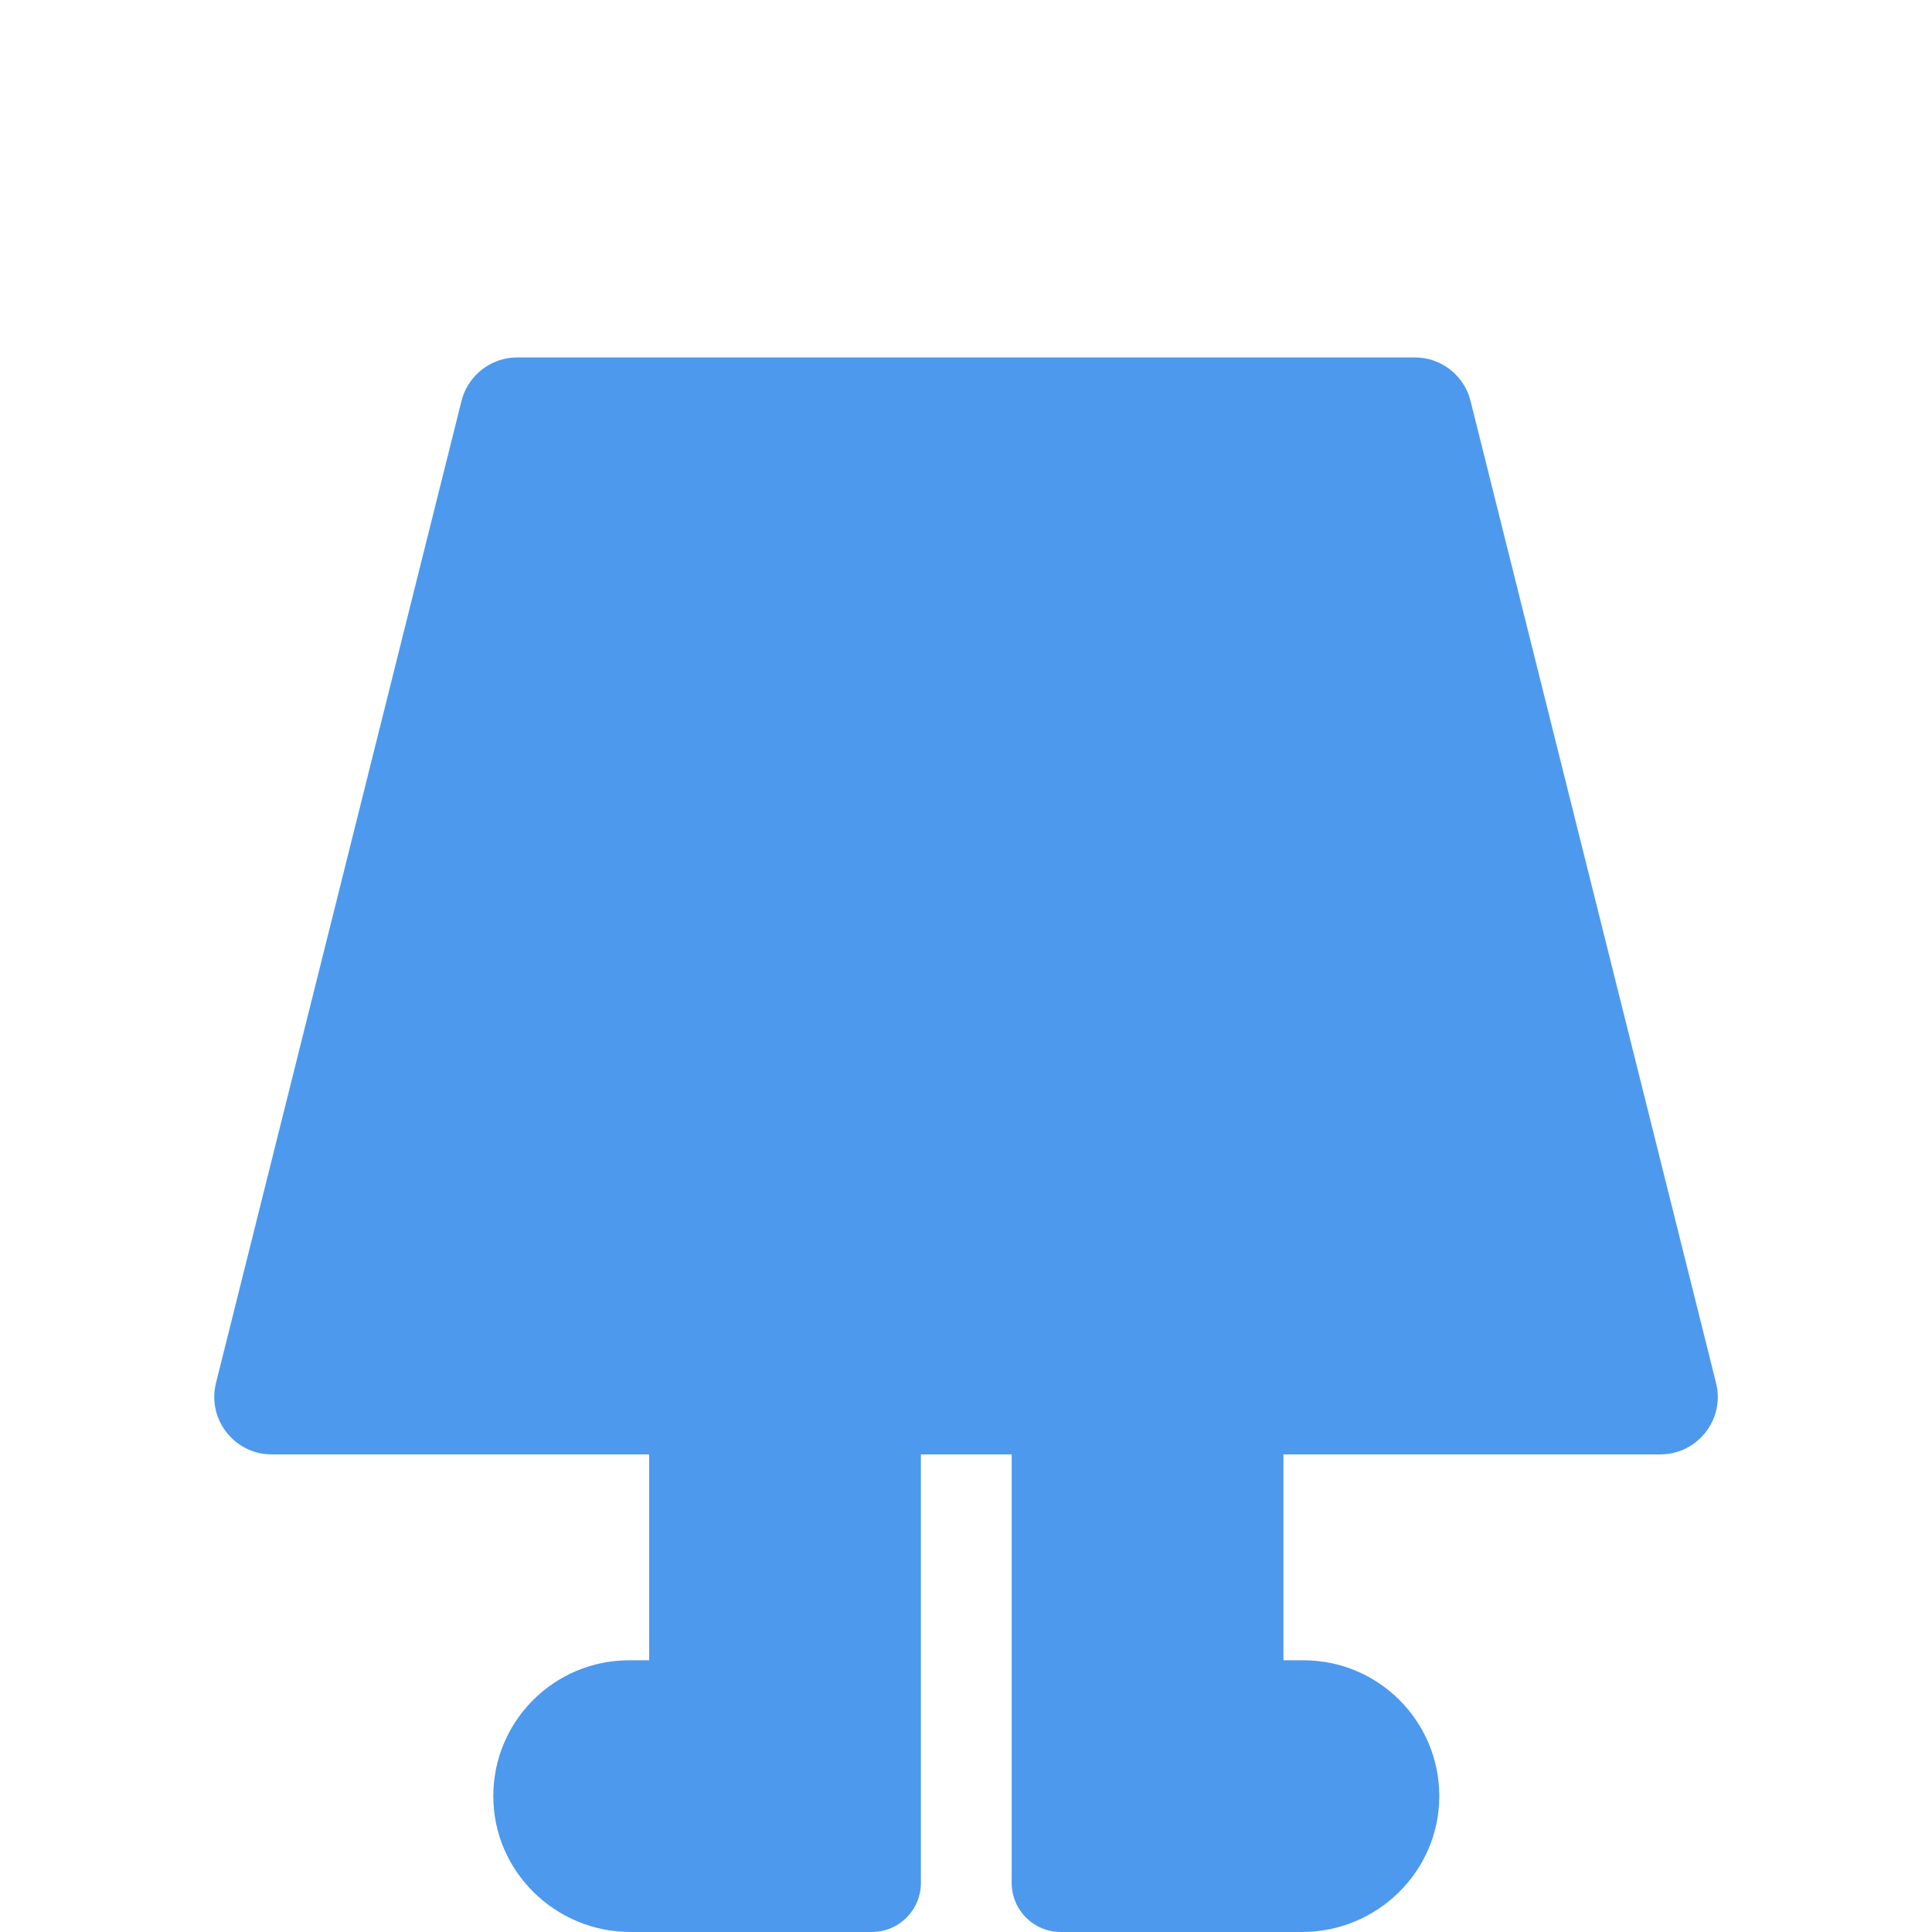
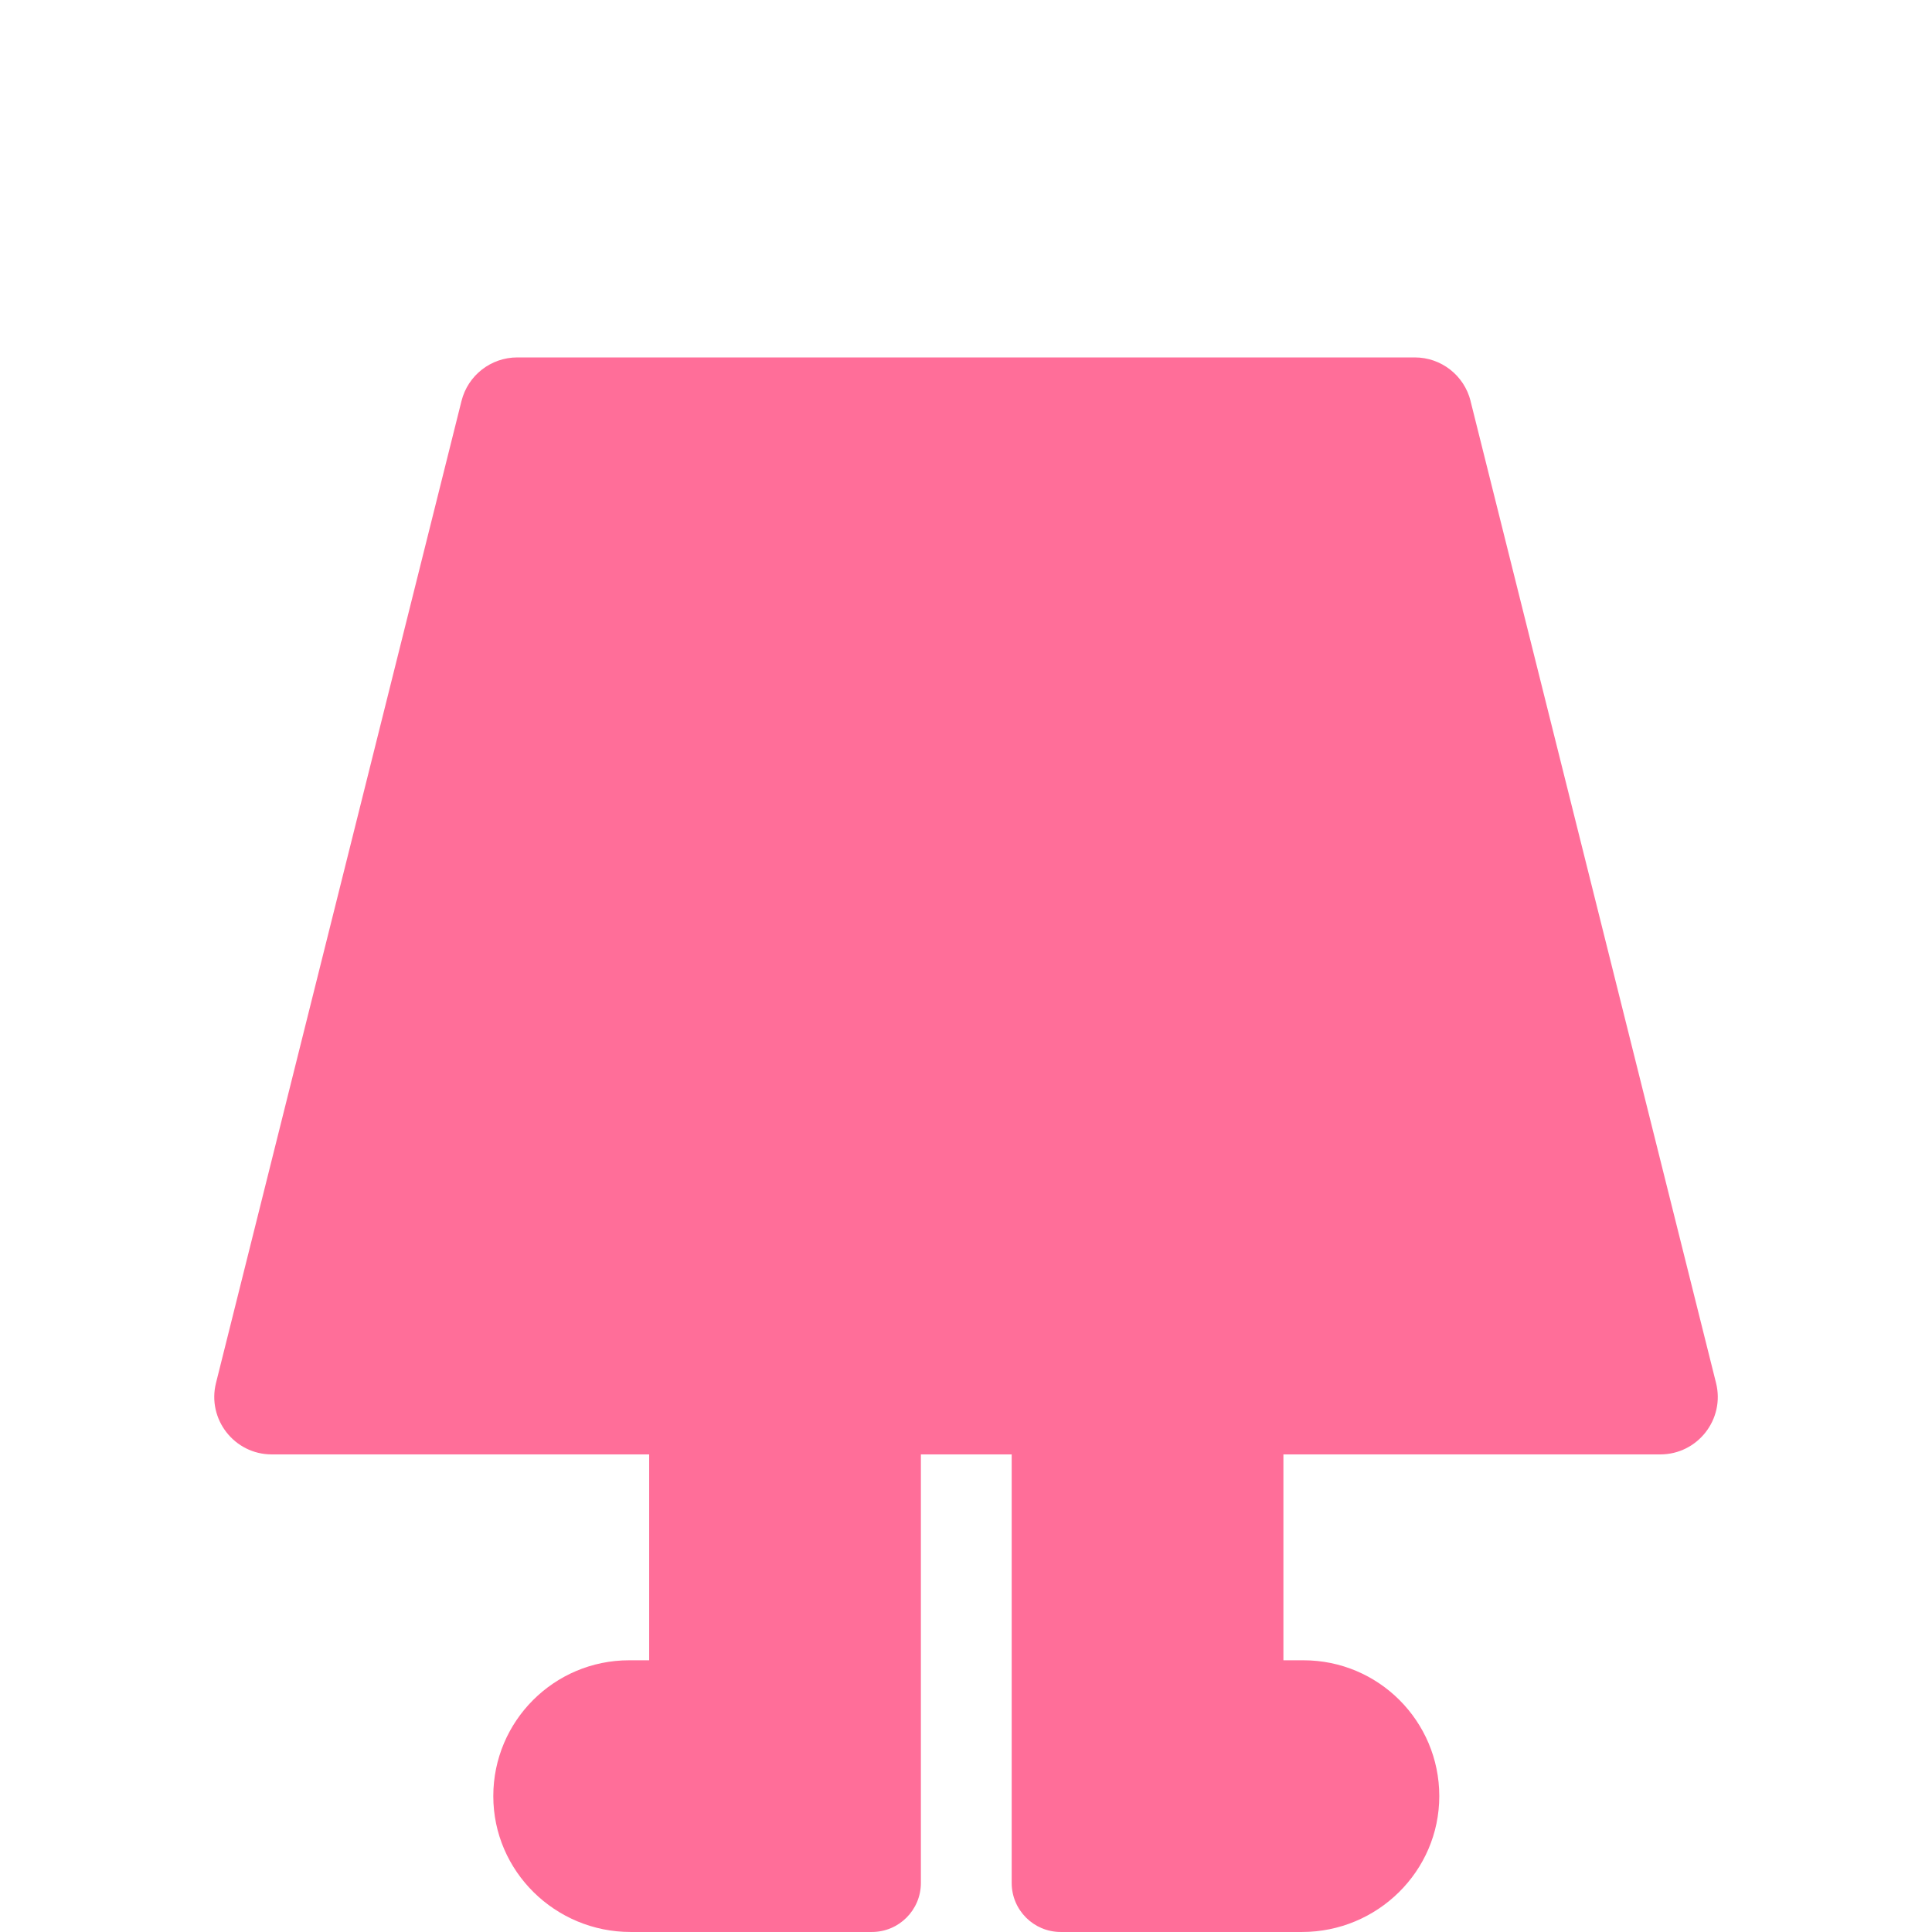
<svg xmlns="http://www.w3.org/2000/svg" id="Layer_1" data-name="Layer 1" viewBox="0 0 1000 1000">
  <defs>
    <style>
      .cls-1 {
-         fill: #4d99ed;
+         fill: #ff6e99;
      }
    </style>
  </defs>
  <path class="cls-1" d="M761.15,207.55l127.07,508.27c4.7,18.79-9.51,36.98-28.88,36.98h-195.05v106.56h10.37c19.42,0,37,7.87,49.72,20.59,12.72,12.73,20.59,30.3,20.59,49.71,0,38.96-32.09,70.33-71.05,70.33h-124.89c-14.02,0-25.38-11.36-25.38-25.38v-221.82h-47v221.82c0,14.02-11.36,25.38-25.38,25.38h-124.89c-38.96,0-71.06-31.37-71.05-70.33,0-19.41,7.87-36.99,20.59-49.71,12.72-12.72,30.3-20.59,49.72-20.59h10.37v-106.56h-195.33c-19.36,0-33.57-18.2-28.88-36.98l127.07-508.27c3.31-13.25,15.22-22.55,28.88-22.55h464.54c13.66,0,25.56,9.3,28.88,22.55Z" />
</svg>
